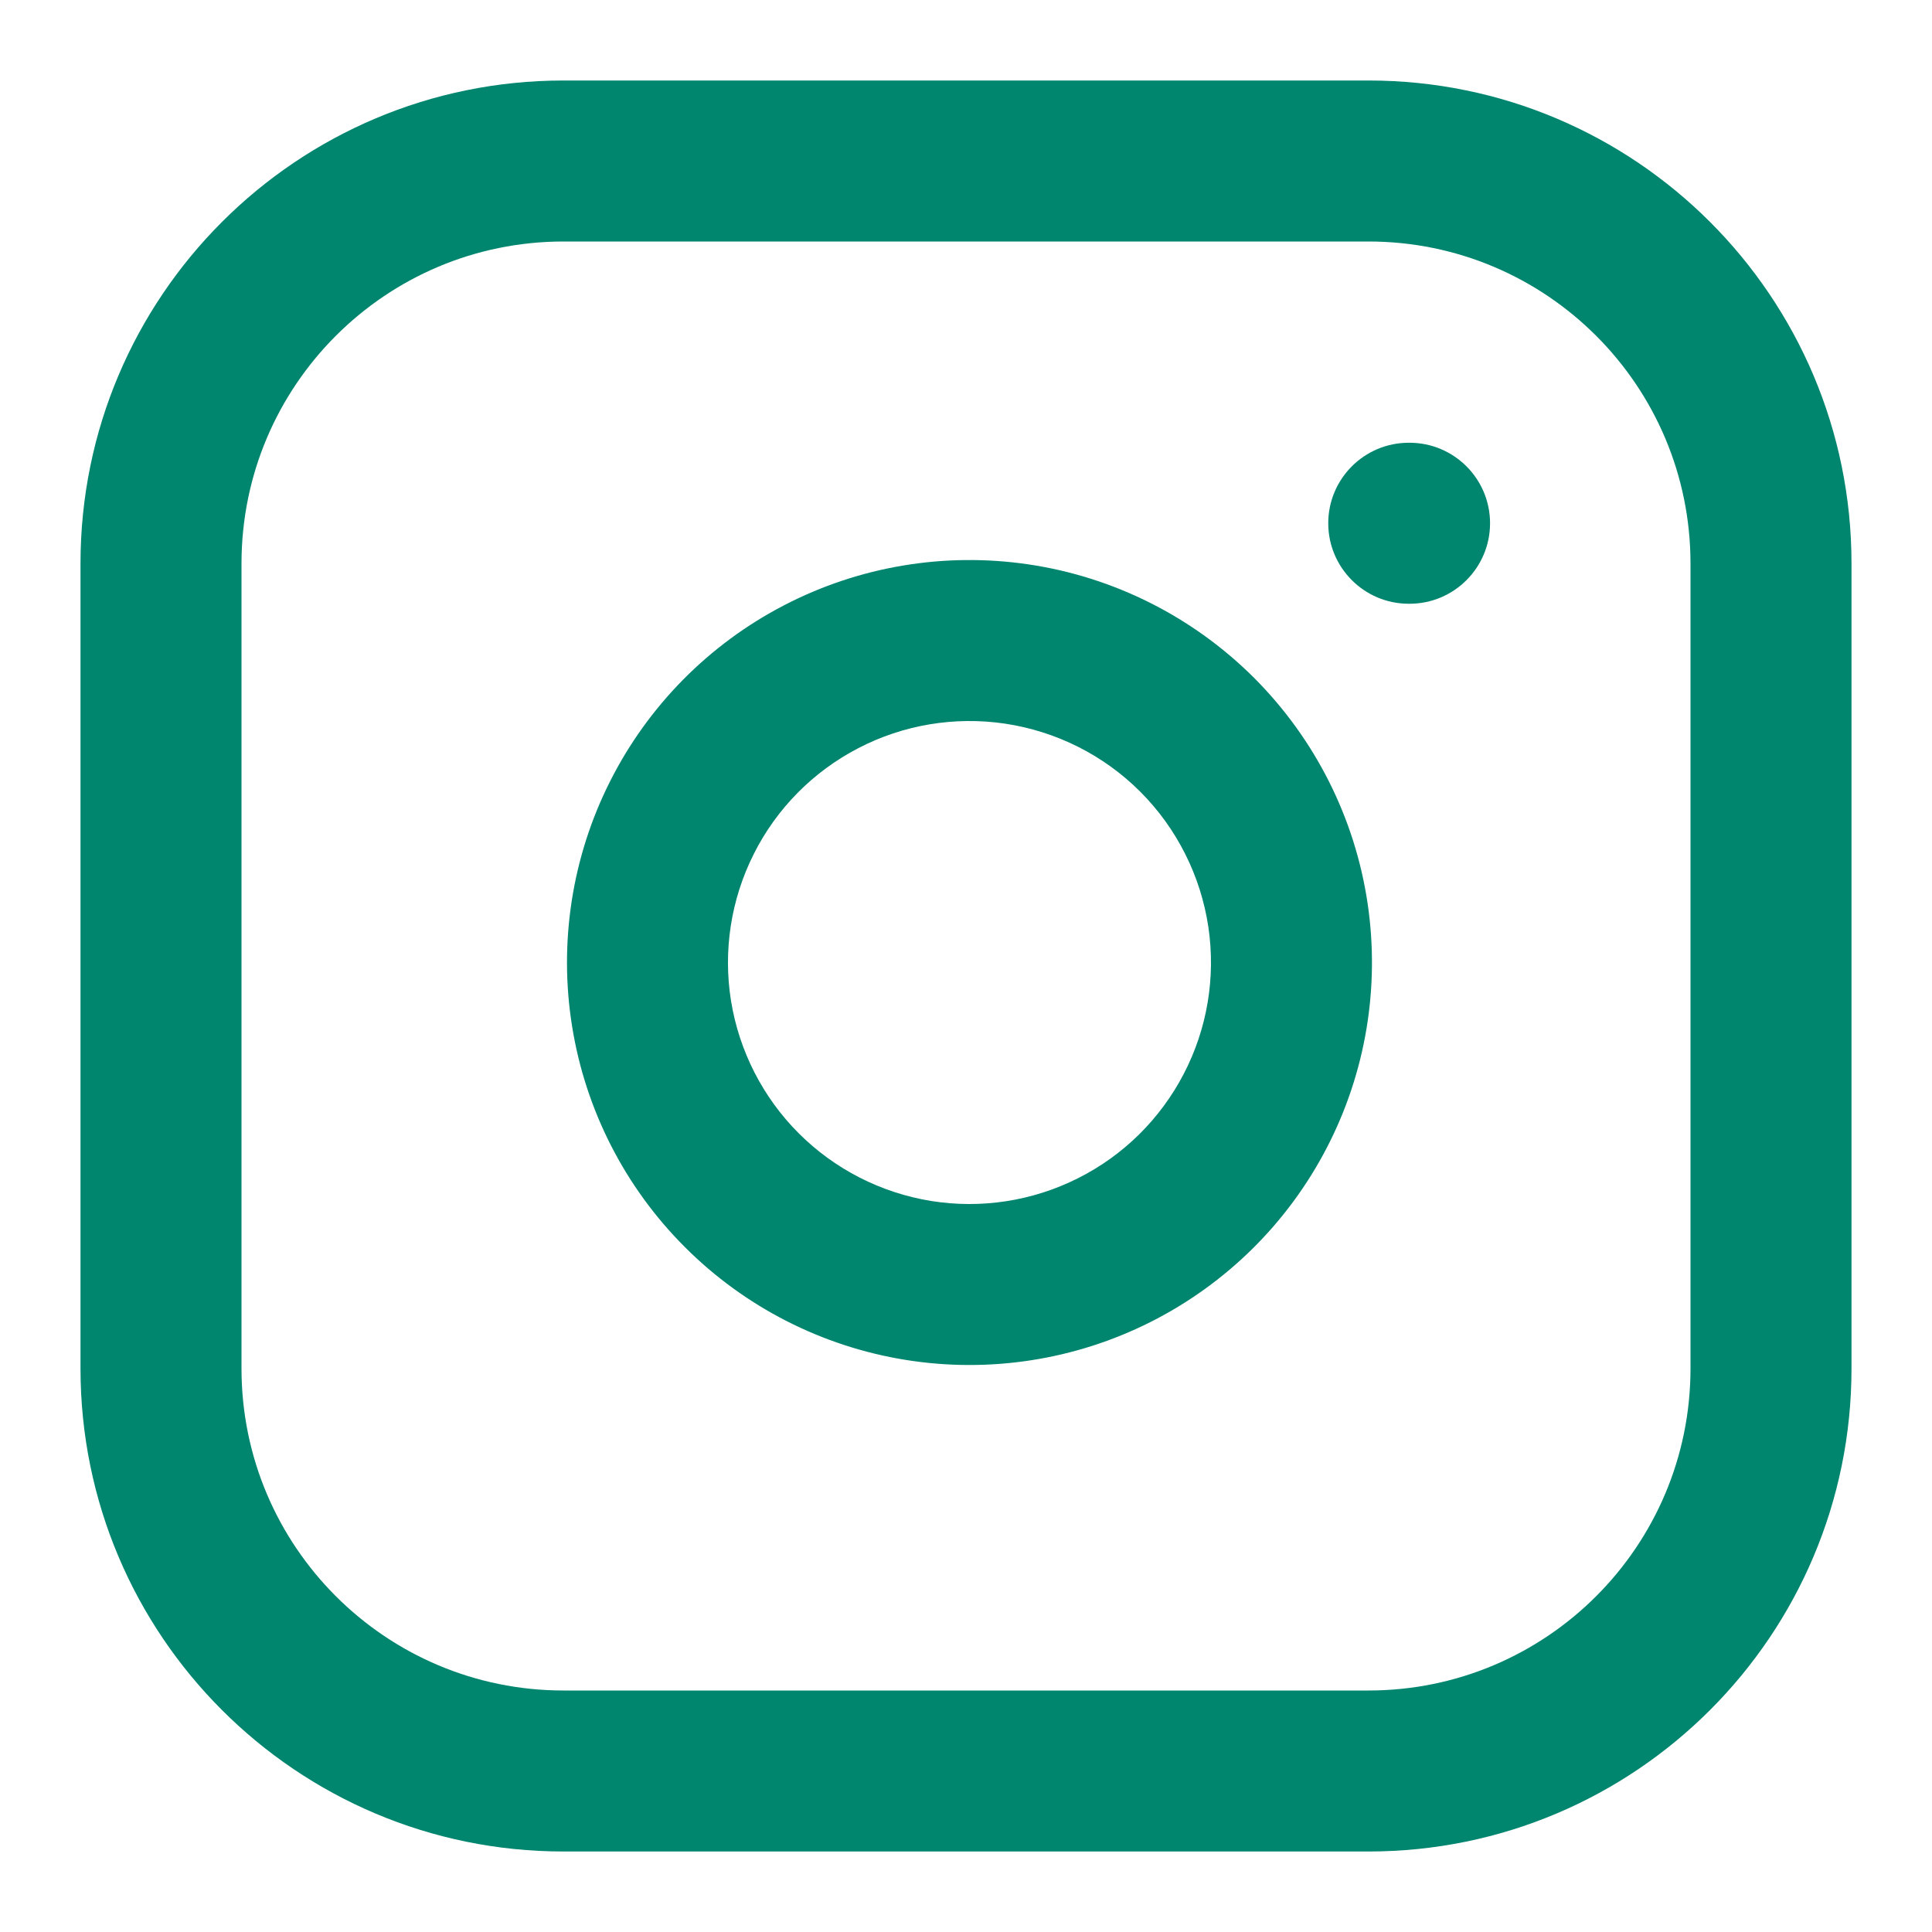
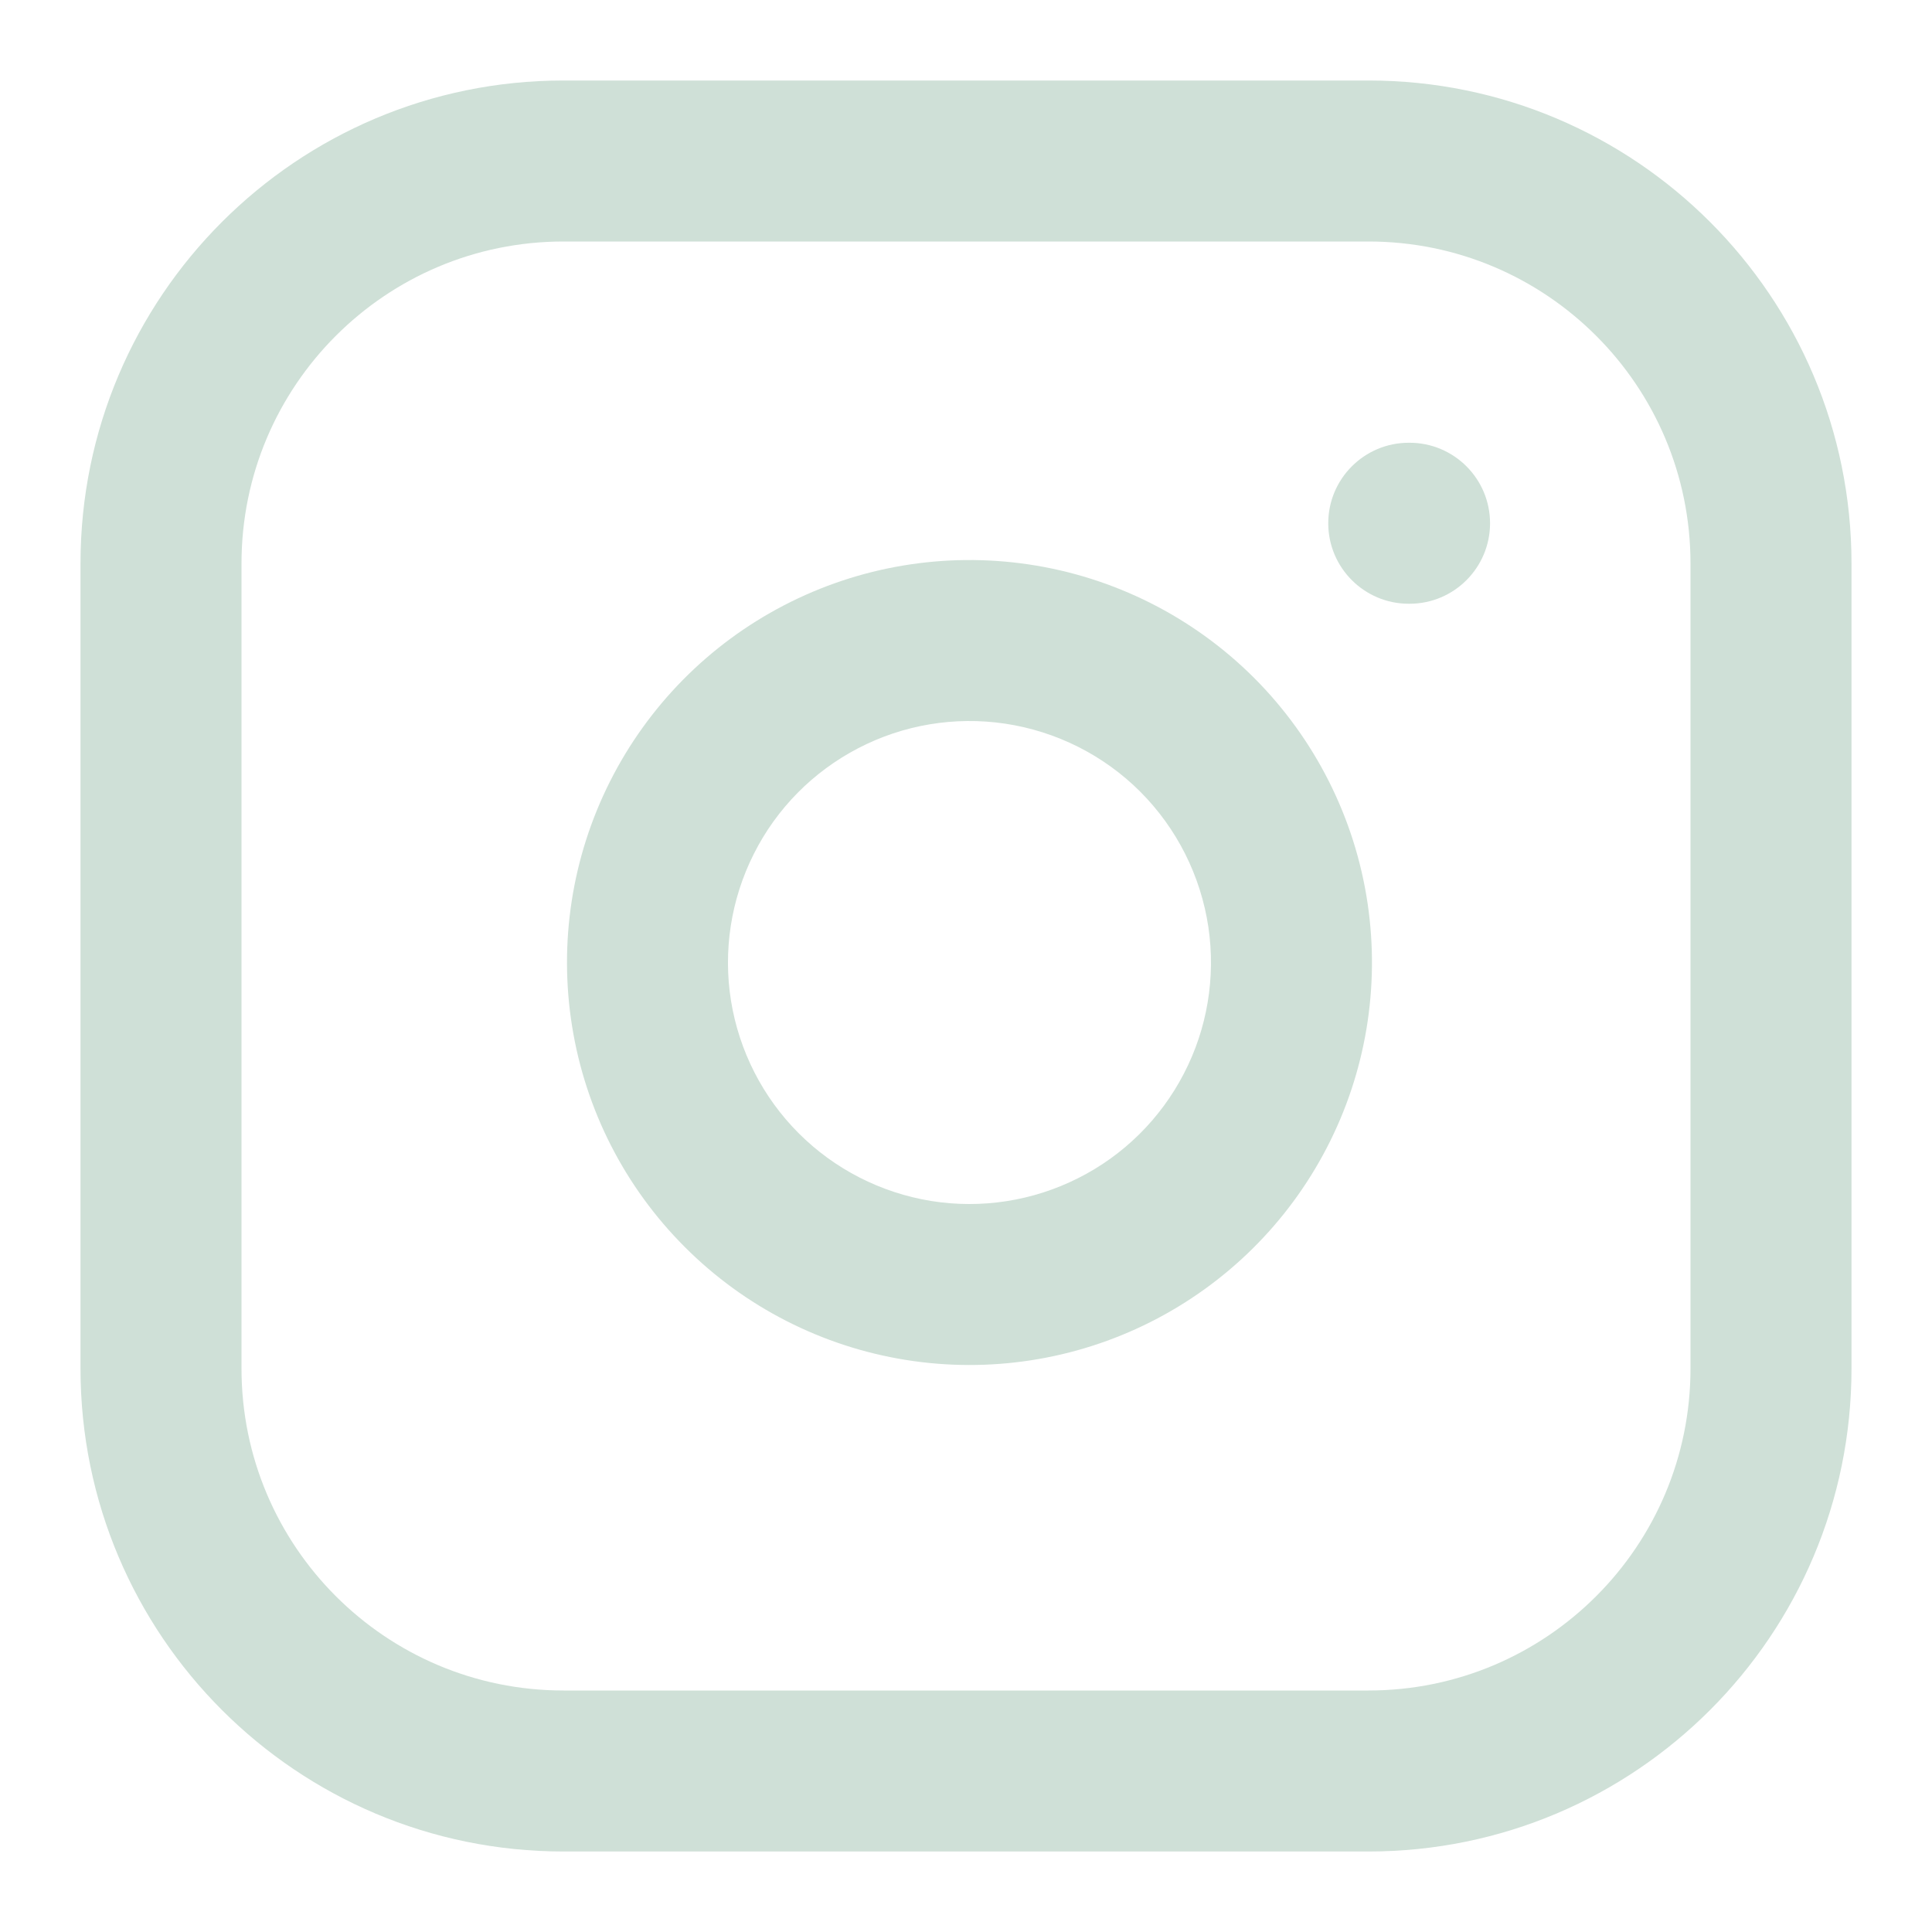
<svg xmlns="http://www.w3.org/2000/svg" width="24" height="24" viewBox="0 0 24 24" fill="none">
-   <path fill-rule="evenodd" clip-rule="evenodd" d="M7 3C4.791 3 3 4.791 3 7V17C3 19.209 4.791 21 7 21H17C19.209 21 21 19.209 21 17V7C21 4.791 19.209 3 17 3H7ZM1 7C1 3.686 3.686 1 7 1H17C20.314 1 23 3.686 23 7V17C23 20.314 20.314 23 17 23H7C3.686 23 1 20.314 1 17V7Z" fill="#00856F" />
-   <path fill-rule="evenodd" clip-rule="evenodd" d="M12.483 8.989C11.859 8.897 11.222 9.003 10.662 9.294C10.101 9.585 9.647 10.044 9.364 10.608C9.08 11.172 8.981 11.81 9.081 12.433C9.182 13.056 9.476 13.632 9.922 14.078C10.368 14.524 10.944 14.818 11.567 14.919C12.19 15.019 12.828 14.92 13.392 14.636C13.956 14.353 14.415 13.899 14.706 13.338C14.997 12.778 15.103 12.141 15.011 11.517C14.916 10.88 14.62 10.291 14.165 9.835C13.71 9.38 13.12 9.084 12.483 8.989ZM9.74 7.519C10.674 7.034 11.736 6.857 12.777 7.011C13.838 7.168 14.82 7.663 15.579 8.421C16.337 9.18 16.832 10.162 16.989 11.223C17.143 12.264 16.966 13.326 16.481 14.26C15.997 15.193 15.231 15.95 14.291 16.423C13.352 16.896 12.287 17.06 11.249 16.893C10.211 16.726 9.251 16.236 8.508 15.492C7.764 14.749 7.274 13.79 7.107 12.751C6.94 11.713 7.104 10.648 7.577 9.709C8.05 8.769 8.807 8.003 9.74 7.519Z" fill="#00856F" />
-   <path fill-rule="evenodd" clip-rule="evenodd" d="M16.5 6.5C16.5 5.948 16.948 5.5 17.5 5.5H17.51C18.062 5.5 18.51 5.948 18.51 6.5C18.51 7.052 18.062 7.5 17.51 7.5H17.5C16.948 7.5 16.5 7.052 16.5 6.5Z" fill="#00856F" />
+   <path fill-rule="evenodd" clip-rule="evenodd" d="M7 3C4.791 3 3 4.791 3 7V17C3 19.209 4.791 21 7 21H17C19.209 21 21 19.209 21 17V7C21 4.791 19.209 3 17 3H7ZM1 7C1 3.686 3.686 1 7 1H17C20.314 1 23 3.686 23 7V17C23 20.314 20.314 23 17 23H7C3.686 23 1 20.314 1 17V7Z" fill="#cfe0d7" />
+   <path fill-rule="evenodd" clip-rule="evenodd" d="M12.483 8.989C11.859 8.897 11.222 9.003 10.662 9.294C10.101 9.585 9.647 10.044 9.364 10.608C9.08 11.172 8.981 11.81 9.081 12.433C9.182 13.056 9.476 13.632 9.922 14.078C10.368 14.524 10.944 14.818 11.567 14.919C12.19 15.019 12.828 14.92 13.392 14.636C13.956 14.353 14.415 13.899 14.706 13.338C14.997 12.778 15.103 12.141 15.011 11.517C14.916 10.88 14.62 10.291 14.165 9.835C13.71 9.38 13.12 9.084 12.483 8.989ZM9.74 7.519C10.674 7.034 11.736 6.857 12.777 7.011C13.838 7.168 14.82 7.663 15.579 8.421C16.337 9.18 16.832 10.162 16.989 11.223C17.143 12.264 16.966 13.326 16.481 14.26C15.997 15.193 15.231 15.95 14.291 16.423C13.352 16.896 12.287 17.06 11.249 16.893C10.211 16.726 9.251 16.236 8.508 15.492C7.764 14.749 7.274 13.79 7.107 12.751C6.94 11.713 7.104 10.648 7.577 9.709C8.05 8.769 8.807 8.003 9.74 7.519Z" fill="#cfe0d7" />
+   <path fill-rule="evenodd" clip-rule="evenodd" d="M16.5 6.5C16.5 5.948 16.948 5.5 17.5 5.5H17.51C18.062 5.5 18.51 5.948 18.51 6.5C18.51 7.052 18.062 7.5 17.51 7.5H17.5C16.948 7.5 16.5 7.052 16.5 6.5Z" fill="#cfe0d7" />
</svg>
